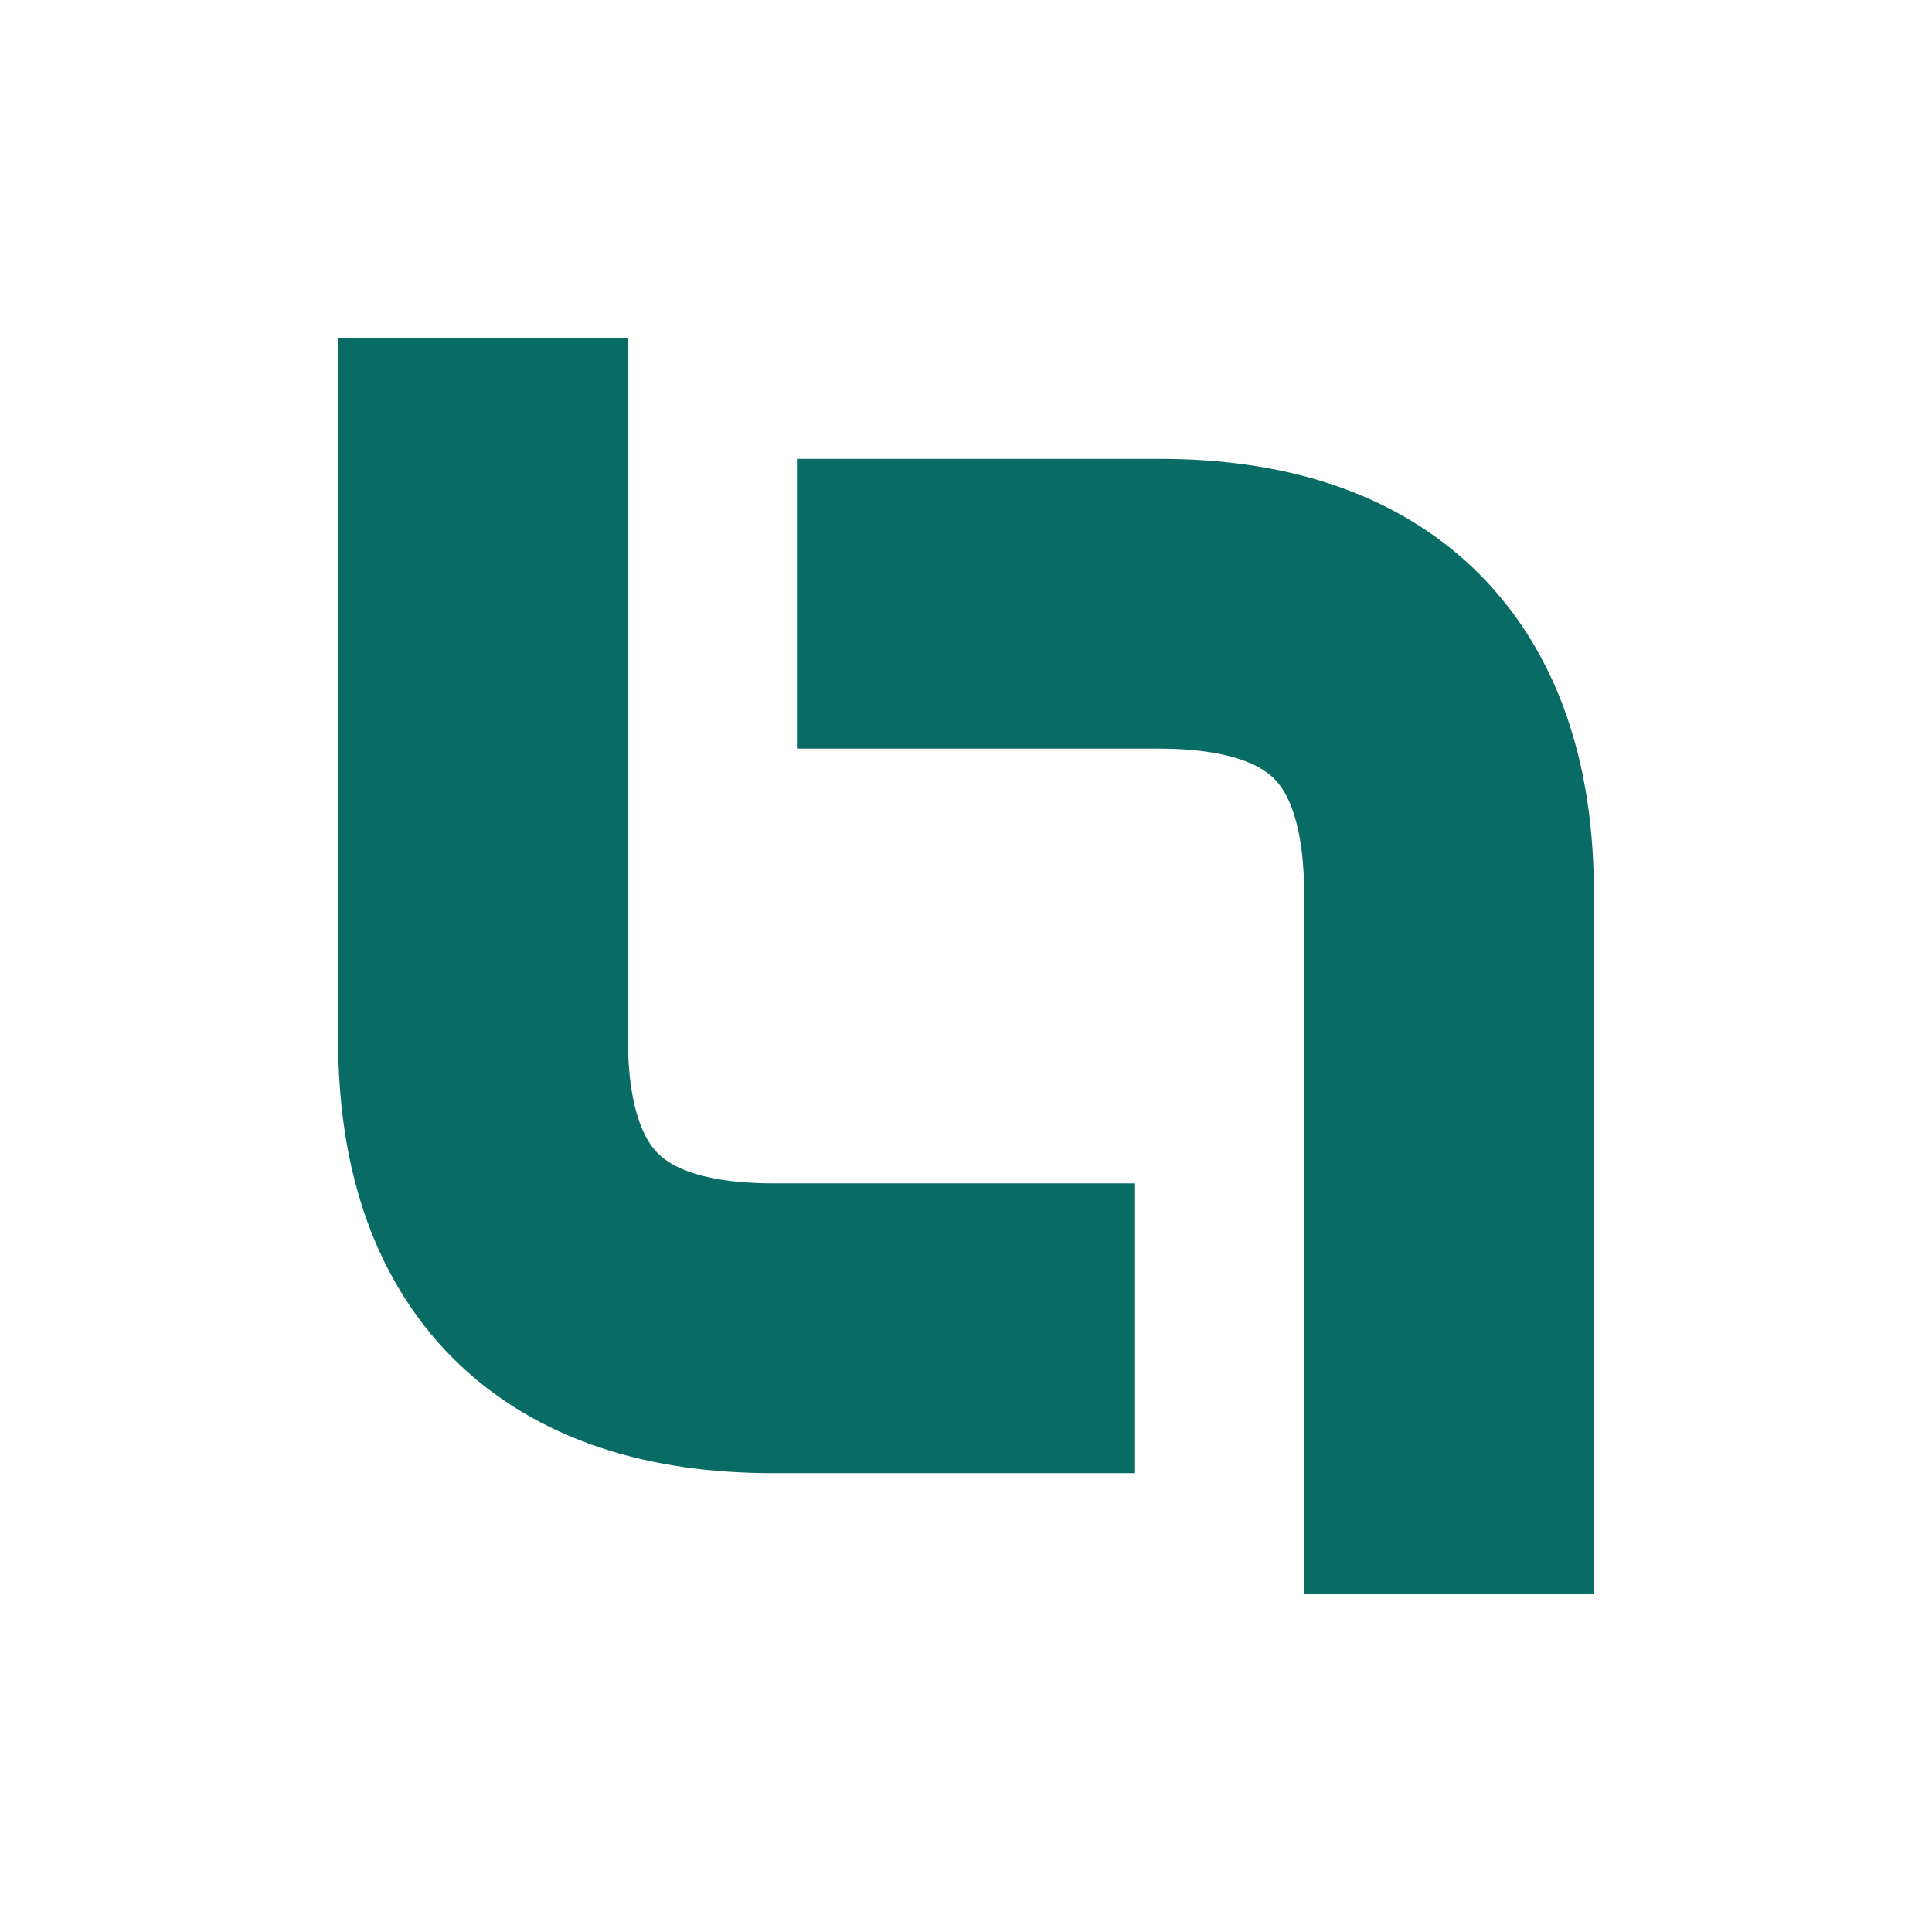
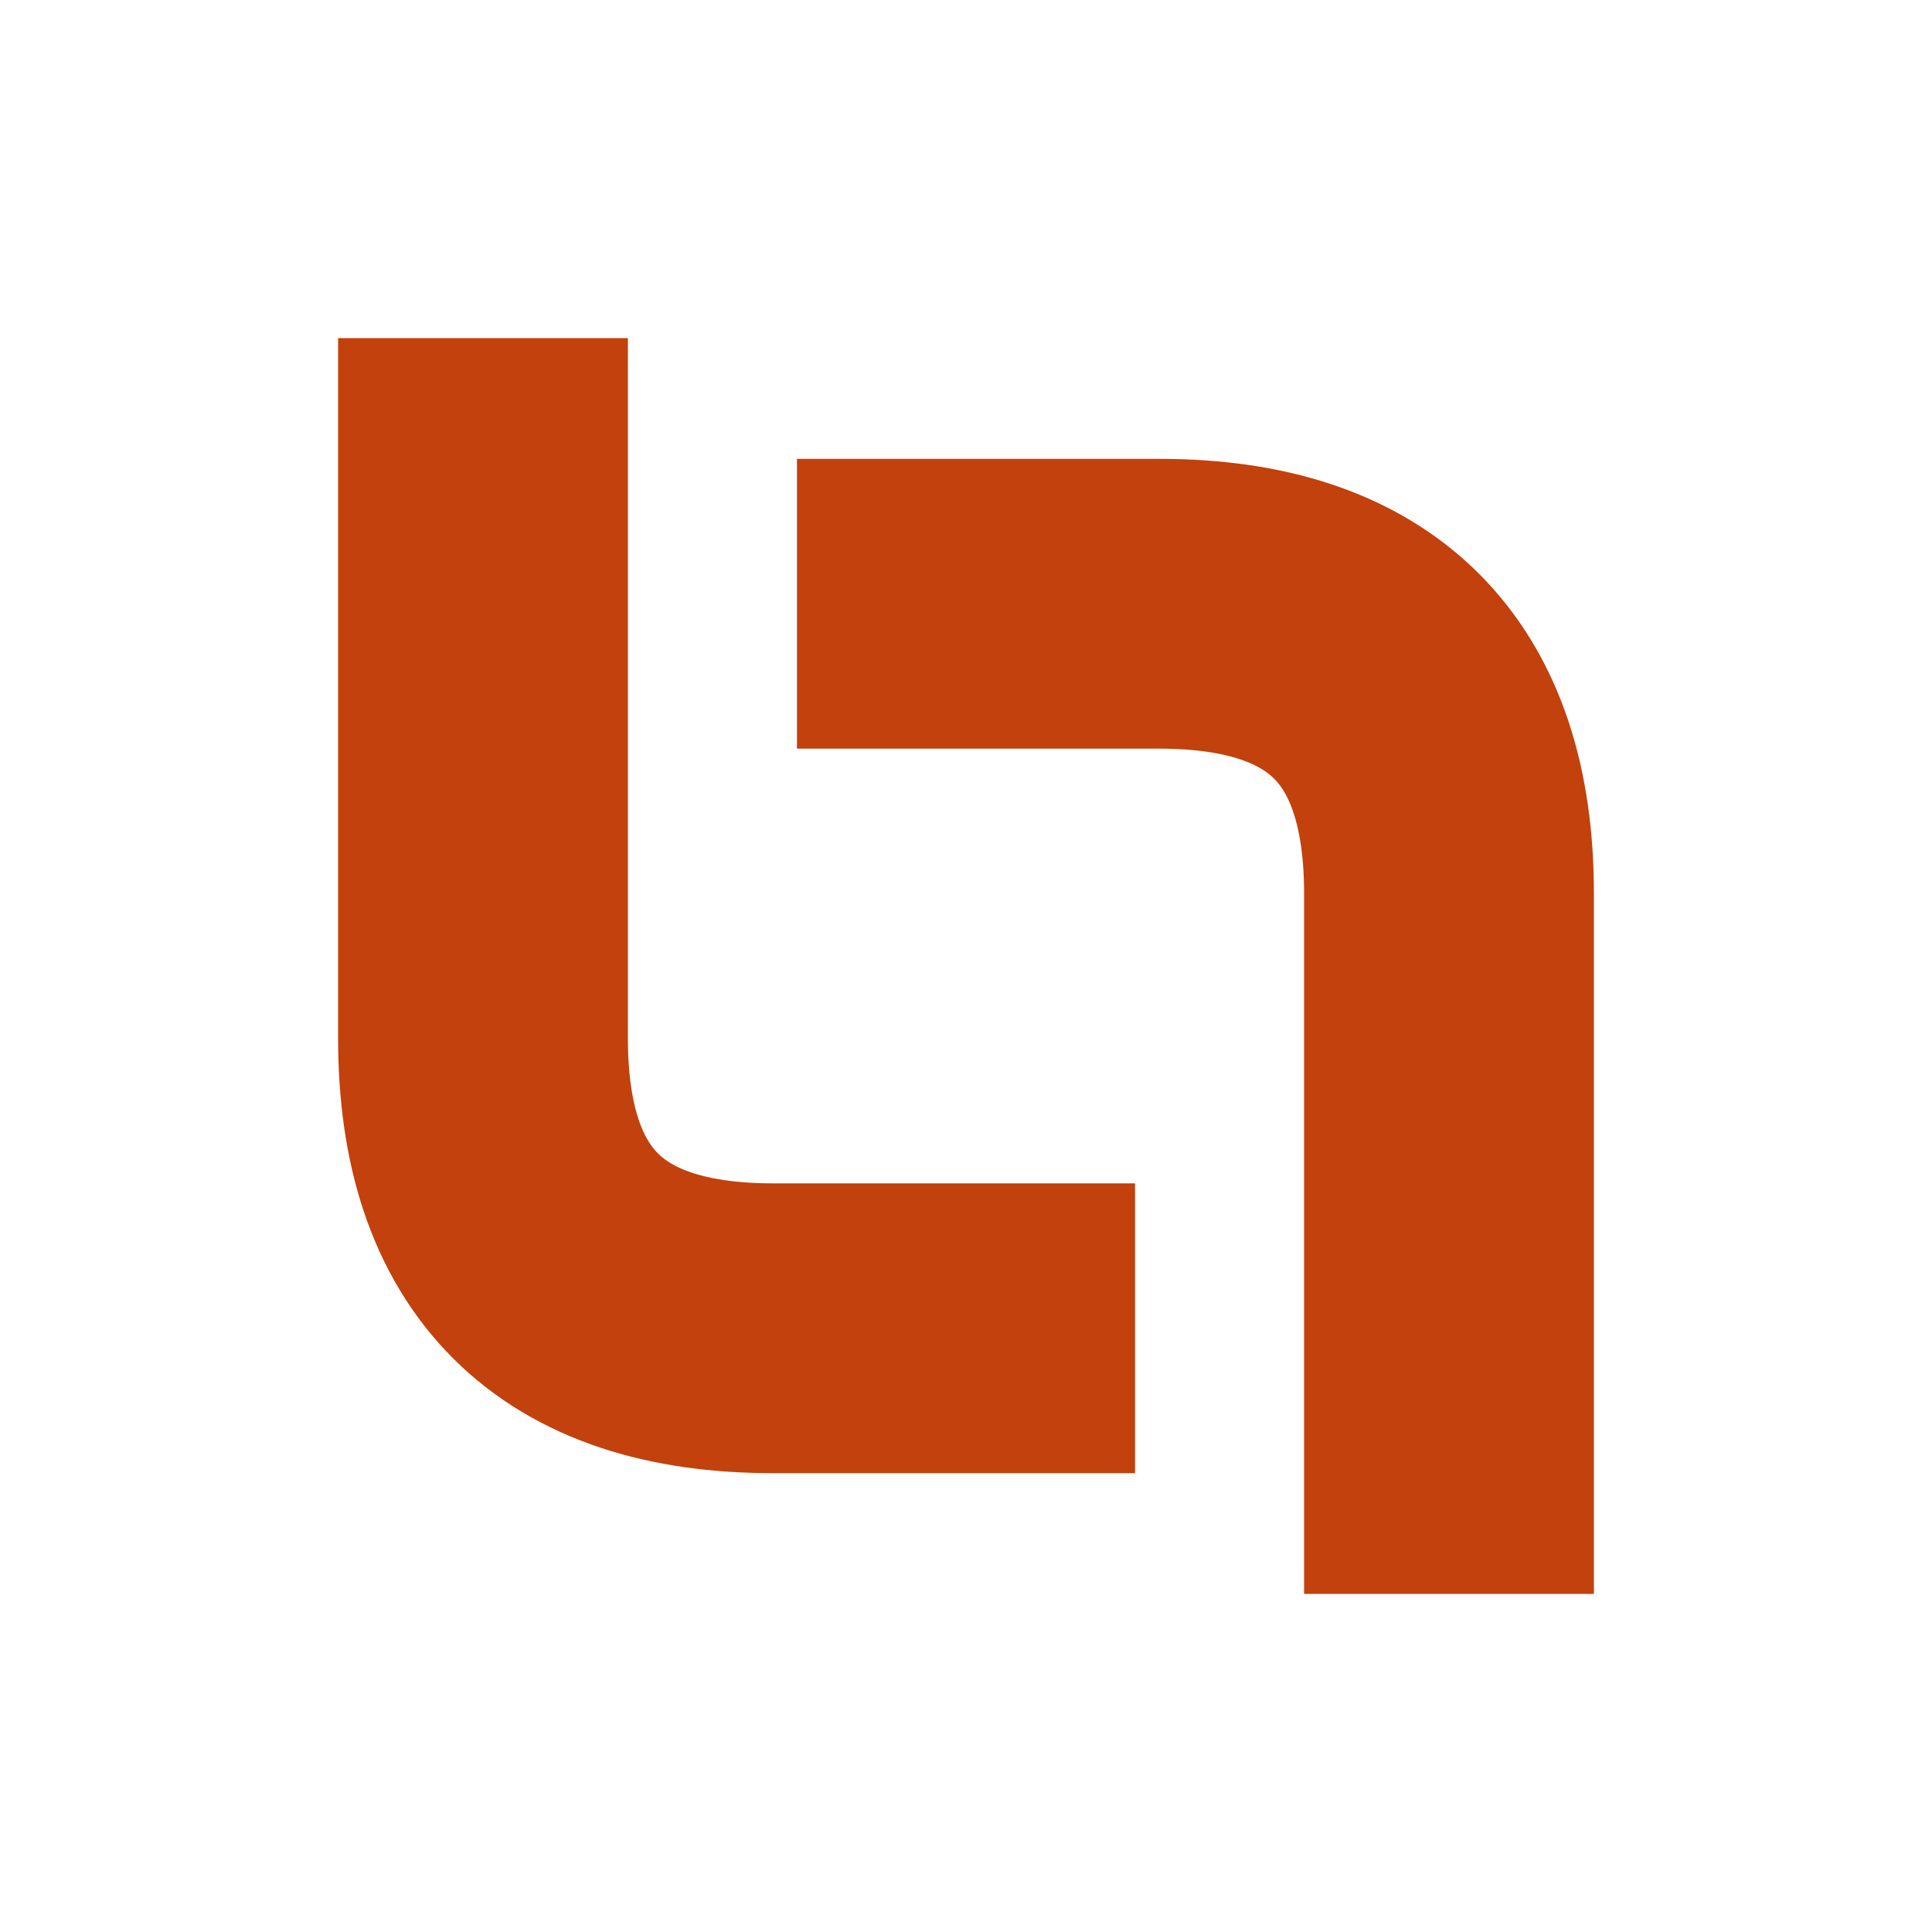
<svg xmlns="http://www.w3.org/2000/svg" width="80" height="80" viewBox="0 0 80 80" role="img" aria-labelledby="title">
-   <path d="M20 14 L20 43 Q20 55 32 55 L47 55 M60 66 L60 37 Q60 25 48 25 L33 25" fill="none" stroke="#086B64" stroke-width="12" />
+   <path d="M20 14 L20 43 Q20 55 32 55 L47 55 M60 66 L60 37 Q60 25 48 25 L33 25" fill="none" stroke="#C2410C" stroke-width="12" />
</svg>
